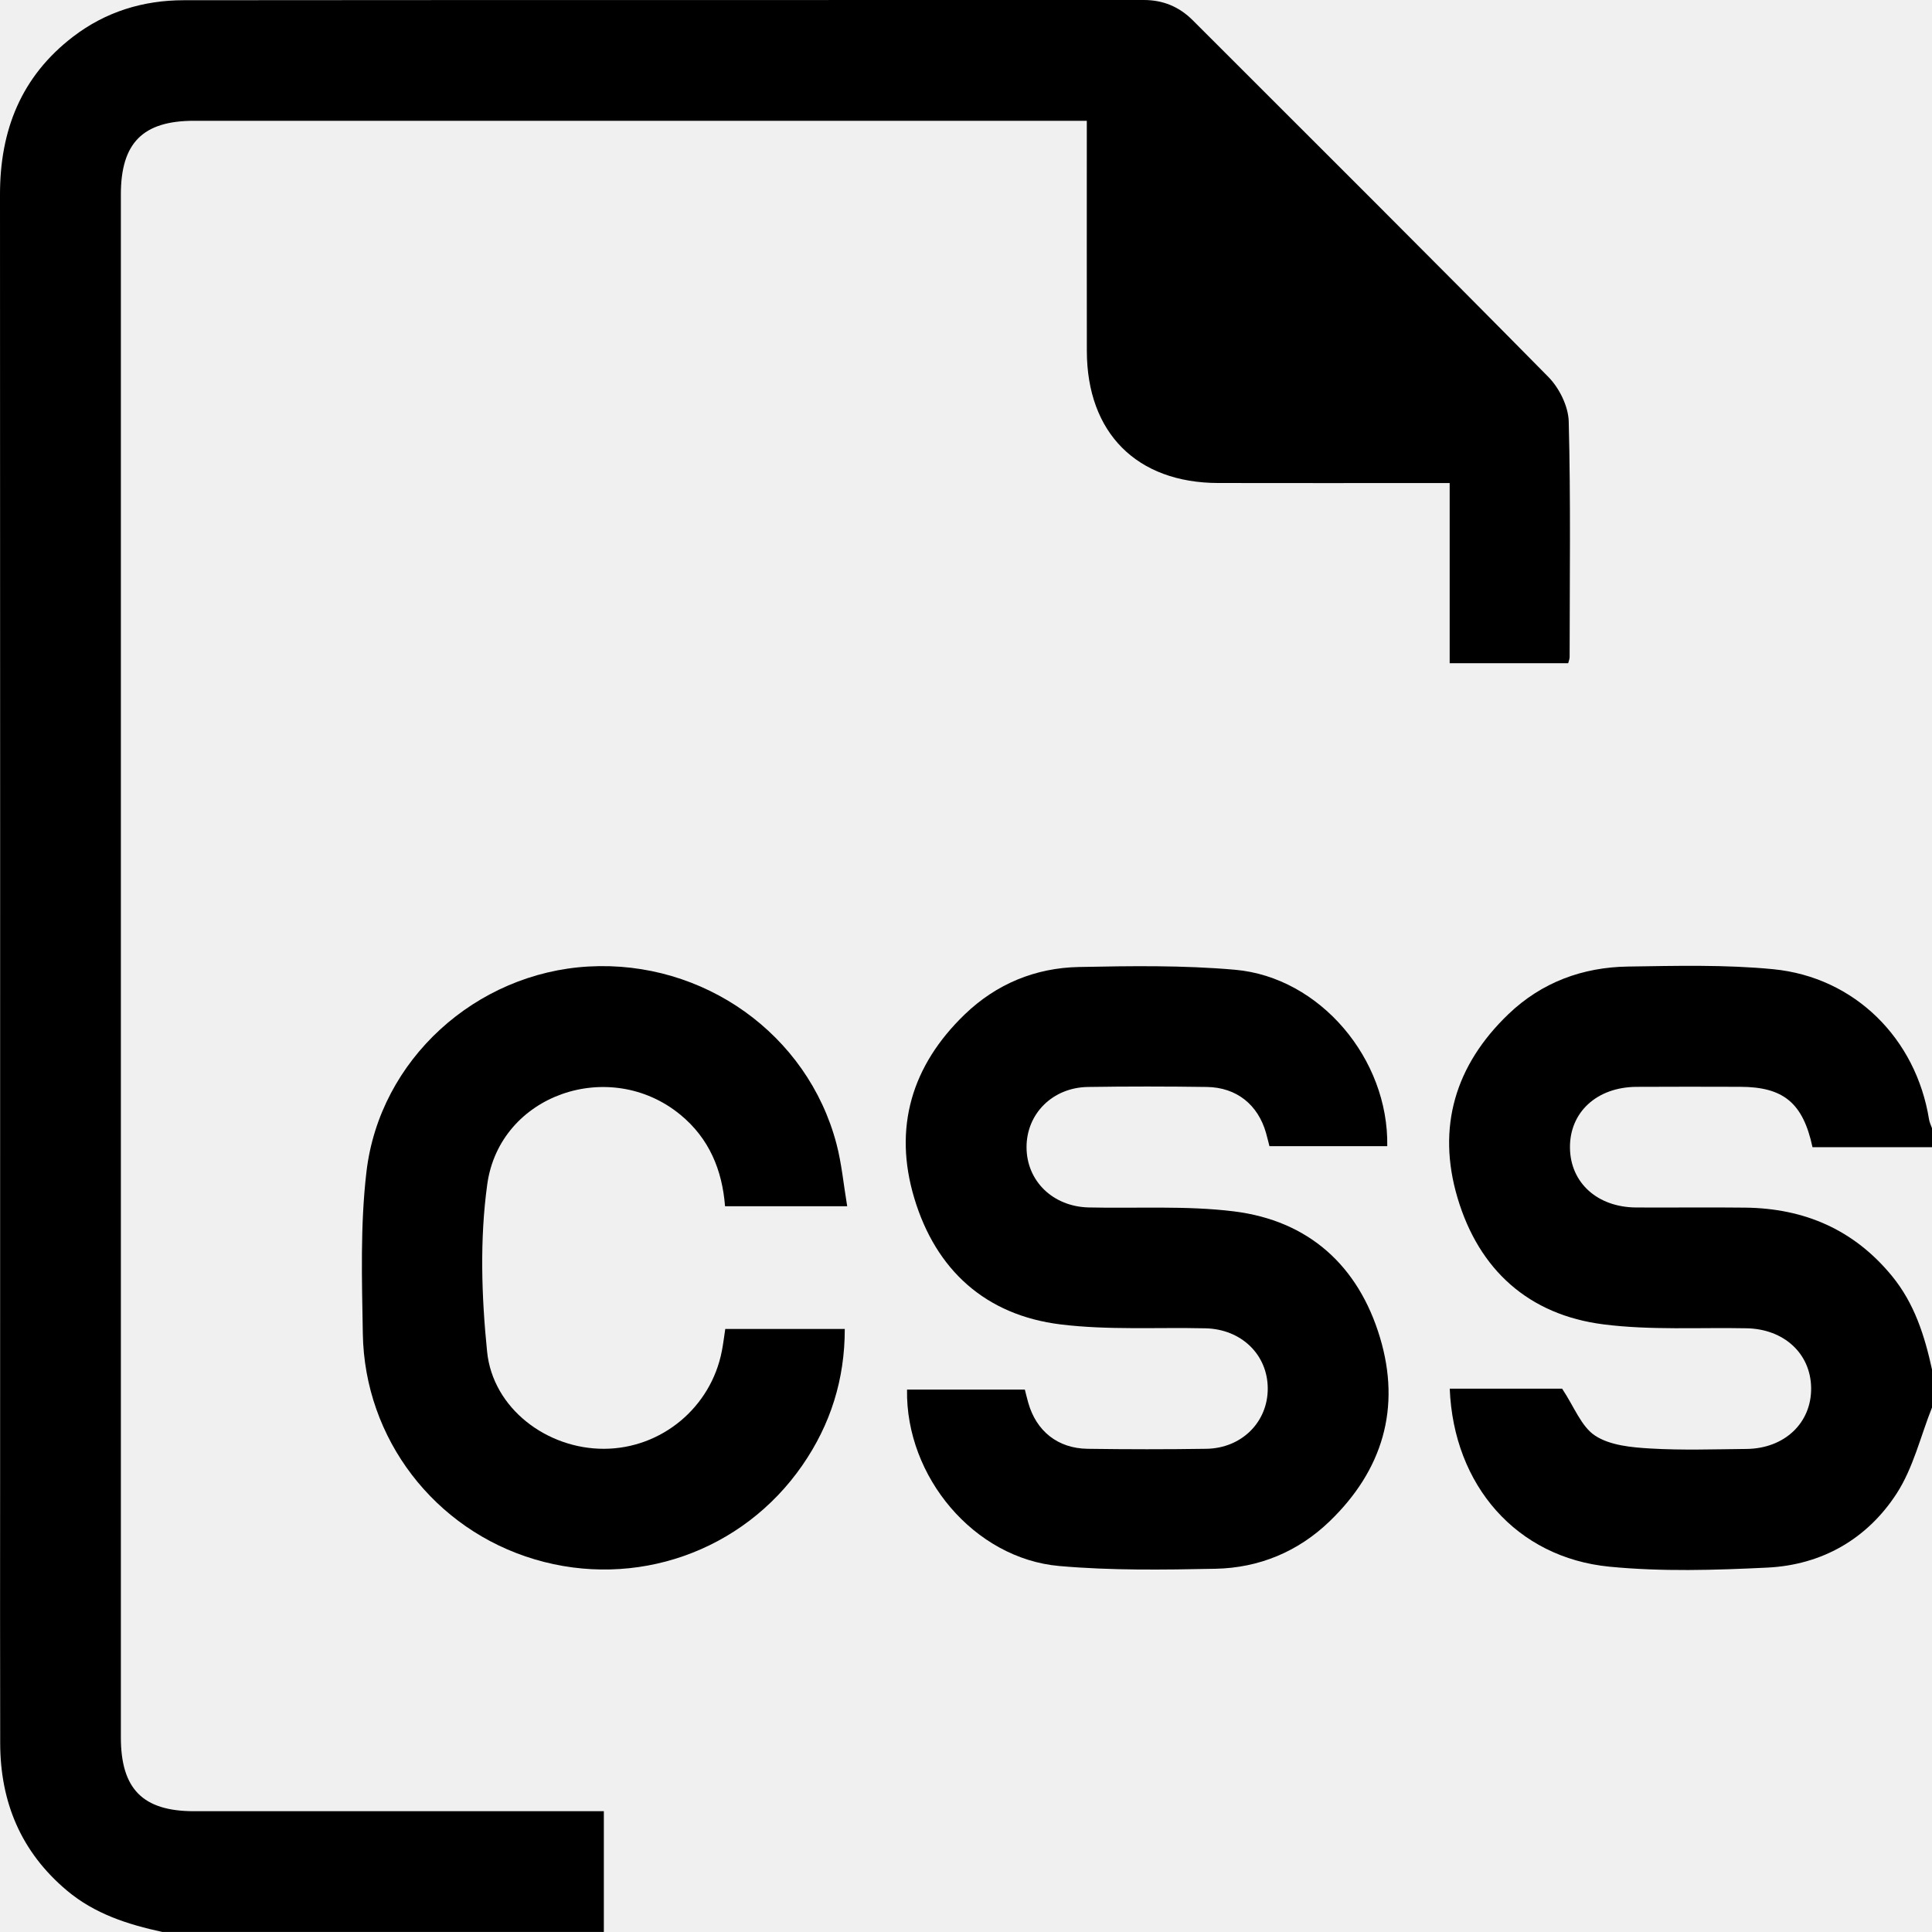
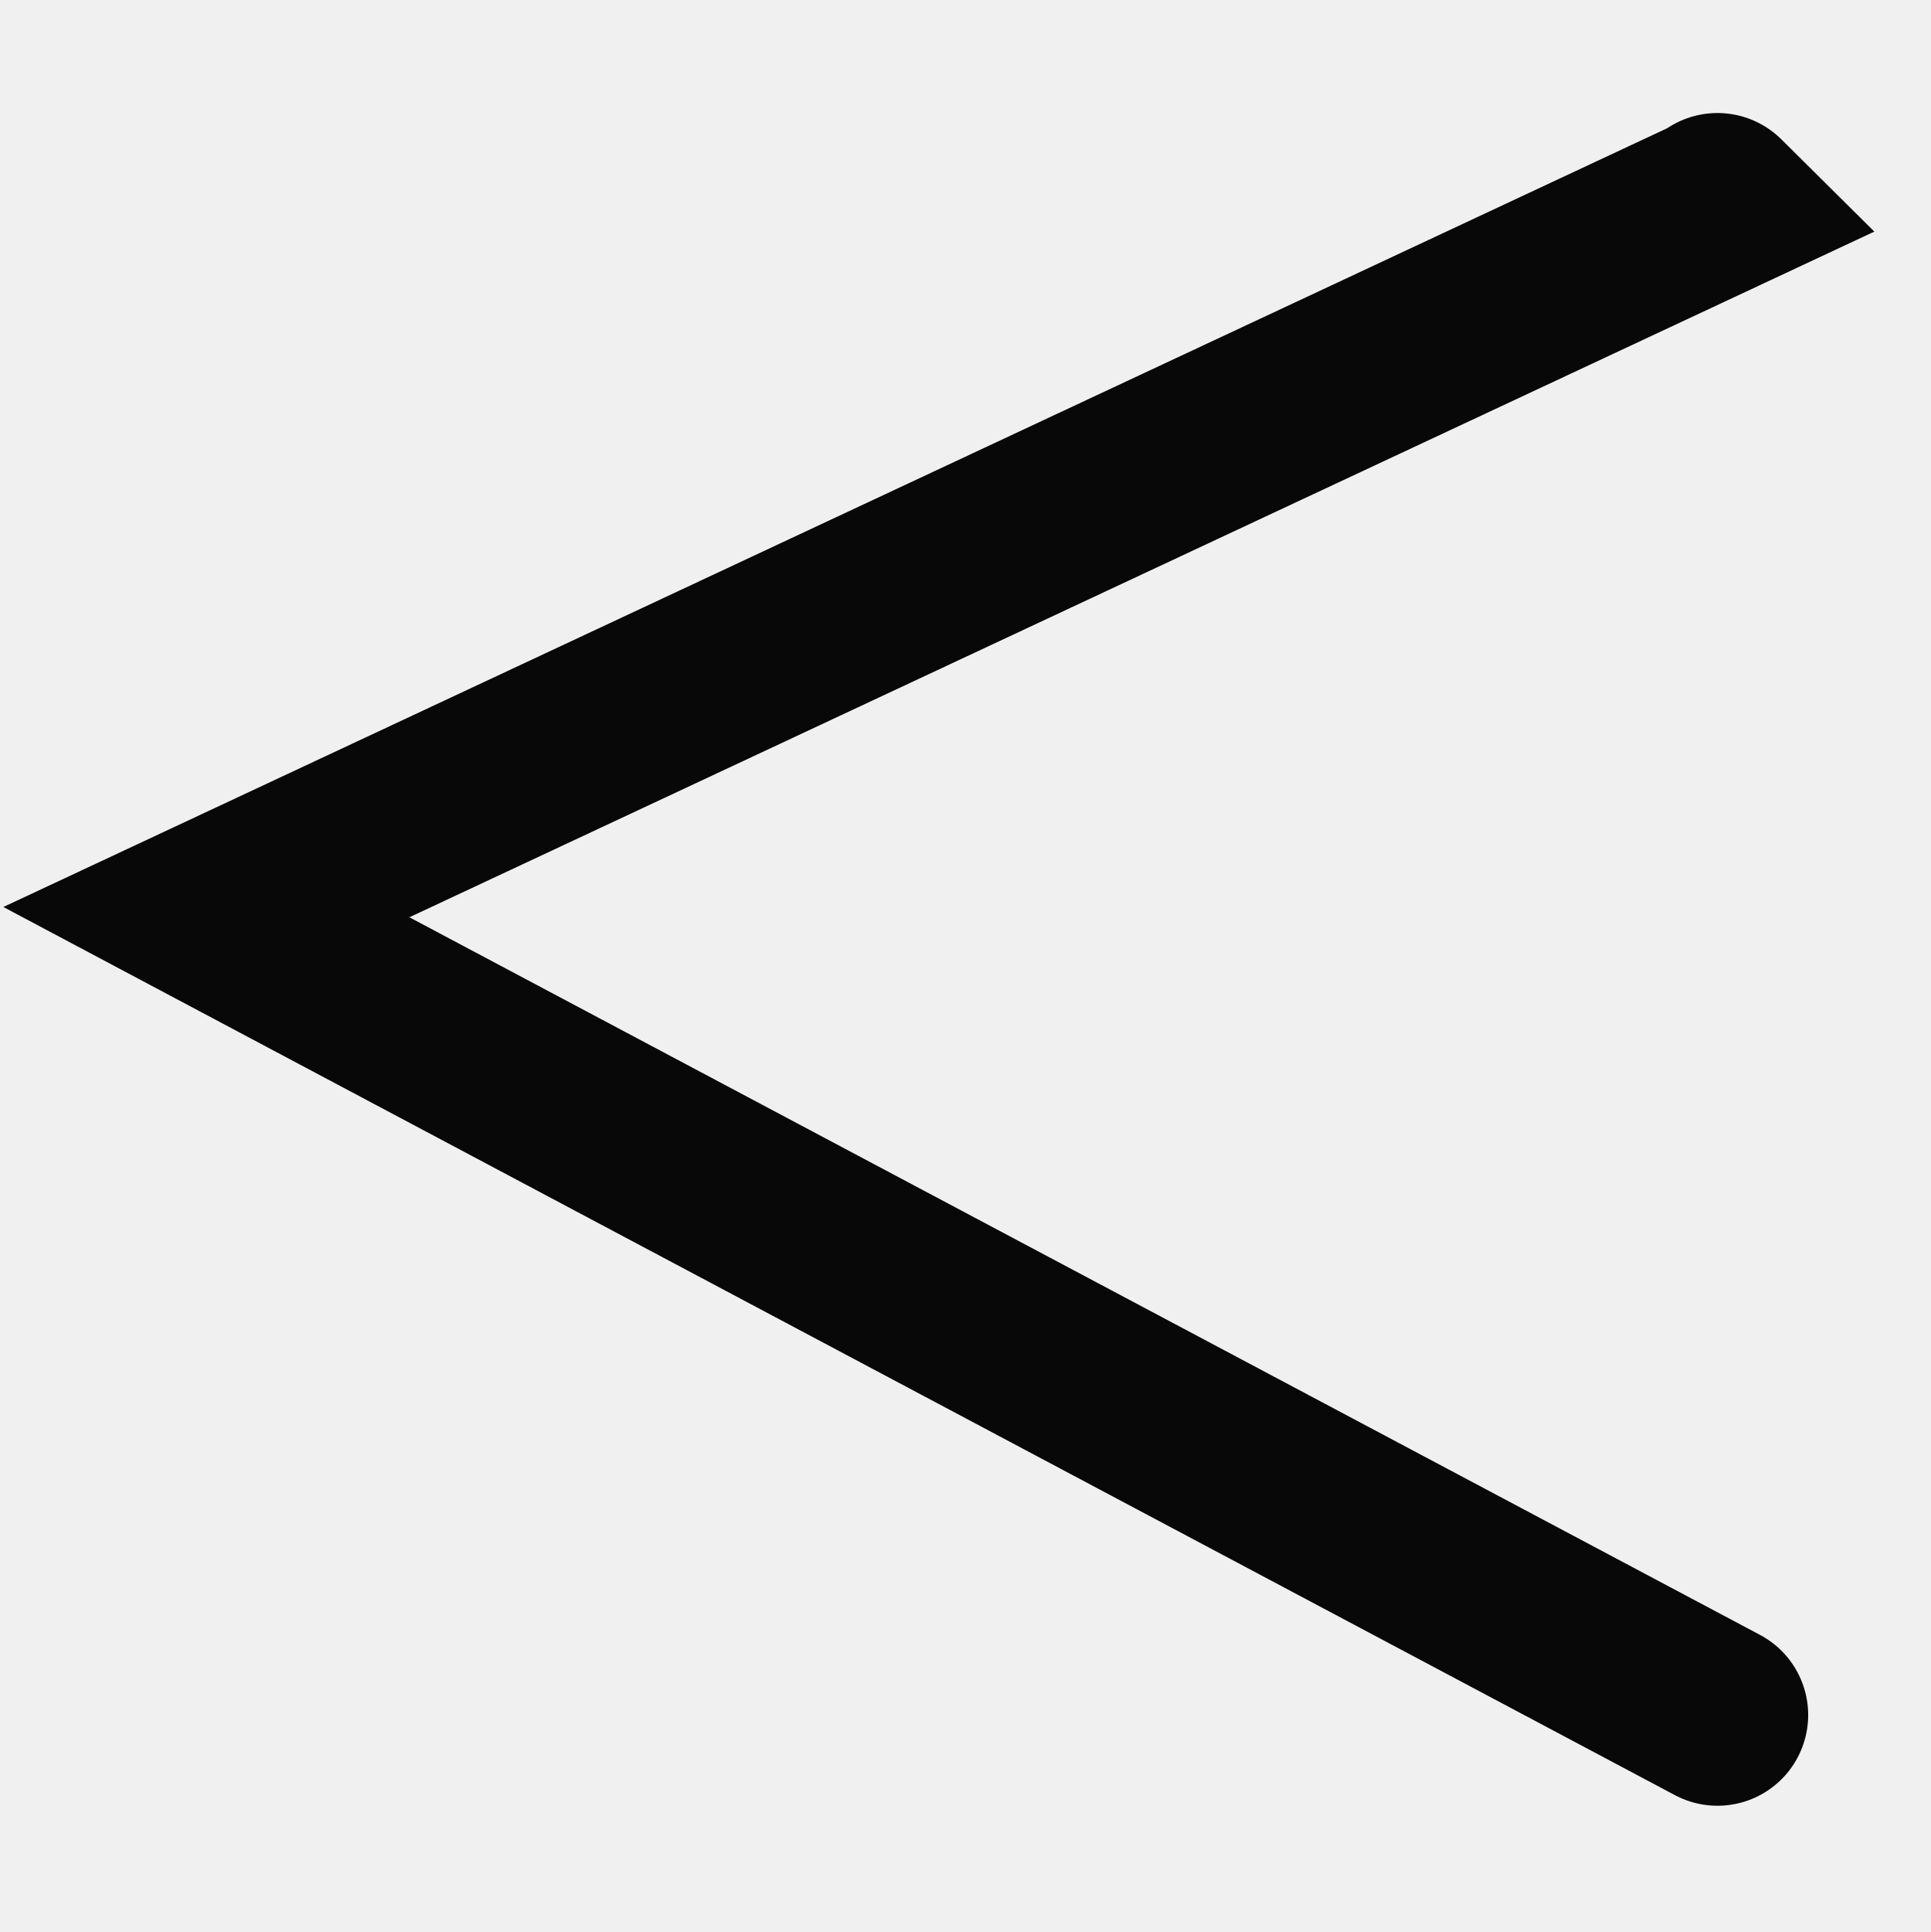
- <svg xmlns="http://www.w3.org/2000/svg" version="1.1" x="0px" y="0px" width="511.03px" height="511.02px" viewBox="0 0 511.03 511.02" style="enable-background:new 0 0 511.03 511.02;" xml:space="preserve">
-   <defs>
- </defs>
-   <g id="mlEKZo.tif_1_">
-     <g>
-       <path d="M42.95,511.02c-9.13-1.98-17.86-4.76-25.23-10.94C5.55,489.86,0.08,476.69,0.05,461.07c-0.06-23.12-0.02-46.23-0.02-69.35    C0.03,278.29,0.06,164.87,0,51.45c-0.01-16.98,5.58-31.2,19.31-41.73c8.63-6.62,18.56-9.65,29.28-9.66    C133.24-0.02,217.89,0.03,302.54,0c5.12,0,9.38,1.79,12.96,5.37c31.4,31.4,62.88,62.71,94.05,94.33    c2.89,2.93,5.28,7.76,5.39,11.77c0.54,20.77,0.25,41.57,0.24,62.36c0,0.46-0.21,0.92-0.38,1.6c-10.3,0-20.55,0-31.35,0    c0-15.69,0-31.38,0-47.66c-2.31,0-4.08,0-5.84,0c-18.46,0-36.92,0.03-55.38-0.01c-21.55-0.04-34.72-13.27-34.75-34.91    c-0.03-18.29-0.01-36.59-0.01-54.88c0-1.8,0-3.6,0-6.02c-2.11,0-3.88,0-5.64,0c-76.83,0-153.67,0-230.5,0    c-13.54,0-19.36,5.85-19.36,19.48c0,136.04,0,272.08,0,408.12c0,13.65,5.81,19.52,19.31,19.53c34.09,0.01,68.19,0,102.28,0    c1.81,0,3.63,0,6.16,0c0,10.8,0,21.37,0,31.94C120.79,511.02,81.87,511.02,42.95,511.02z" />
-       <path d="M511.03,372.29c-3.03,7.63-4.96,15.98-9.34,22.74c-7.79,12.03-19.75,18.9-34.17,19.61c-13.91,0.68-27.99,1.11-41.81-0.24    c-24.54-2.4-41.23-21.47-42.24-47.09c5.22,0,10.45,0,15.68,0c5.14,0,10.29,0,14.04,0c3.22,4.82,5.07,10.06,8.77,12.46    c3.94,2.56,9.59,3.08,14.56,3.37c8.45,0.5,16.95,0.2,25.43,0.12c10.1-0.1,17.24-6.91,17.11-16.18    c-0.13-9.06-7.18-15.55-17.07-15.74c-12.62-0.25-25.38,0.55-37.83-1.03c-19.8-2.51-32.97-14.42-38.63-33.46    c-5.55-18.68-0.6-35.13,13.46-48.6c8.78-8.42,19.64-12.42,31.66-12.59c12.78-0.19,25.66-0.53,38.35,0.7    c21.6,2.1,37.82,18.36,41.25,39.75c0.13,0.8,0.52,1.56,0.79,2.34c0,1.66,0,3.33,0,4.99c-10.58,0-21.16,0-31.62,0    c-2.51-11.72-7.7-15.95-19.14-15.97c-9.13-0.02-18.27-0.05-27.4,0.01c-10.51,0.06-17.73,6.72-17.61,16.15    c0.11,9.22,7.25,15.7,17.5,15.76c9.63,0.06,19.26-0.08,28.9,0.04c15.61,0.19,28.69,5.8,38.76,18.07    c5.98,7.29,8.67,15.87,10.62,24.83C511.03,365.64,511.03,368.96,511.03,372.29z" />
-       <path d="M366.94,303.17c-10.25,0-20.52,0-31.16,0c-0.27-1.04-0.56-2.26-0.9-3.47c-2.12-7.5-7.8-12.08-15.67-12.19    c-10.47-0.15-20.95-0.16-31.43,0c-9.39,0.14-16.31,7.12-16.25,16.02c0.05,8.89,6.99,15.63,16.44,15.85    c12.79,0.3,25.71-0.52,38.34,1.03c19.84,2.44,33,14.37,38.71,33.38c5.61,18.66,0.68,35.13-13.36,48.64    c-8.35,8.04-18.67,12.29-30.15,12.52c-13.77,0.28-27.64,0.48-41.34-0.73c-22.45-1.98-40.66-23.6-40.25-46.66    c10.25,0,20.52,0,31.16,0c0.27,1.04,0.56,2.26,0.9,3.47c2.12,7.5,7.8,12.08,15.67,12.19c10.47,0.15,20.95,0.16,31.43,0    c9.39-0.14,16.31-7.12,16.25-16.02c-0.05-8.89-6.99-15.63-16.44-15.85c-12.79-0.3-25.71,0.52-38.34-1.03    c-19.84-2.44-33-14.37-38.71-33.38c-5.61-18.66-0.68-35.13,13.36-48.64c8.35-8.04,18.66-12.29,30.15-12.52    c13.77-0.28,27.64-0.48,41.34,0.73C349.14,258.49,367.35,280.11,366.94,303.17z" />
-       <path d="M191.84,351.52c10.62,0,20.88,0,31.61,0c0.01,13.36-3.78,25.3-11.21,36.05c-15.82,22.89-44.19,32.8-70.81,24.89    c-26.47-7.87-45-31.85-45.46-59.67c-0.24-14.28-0.7-28.7,0.96-42.83c3.49-29.74,28.99-52.63,58.76-54.31    c30.37-1.71,57.92,17.89,65.56,46.89c1.38,5.24,1.87,10.71,2.84,16.52c-11.16,0-21.55,0-32.31,0    c-0.75-9.57-4.17-17.92-11.82-24.21c-18.64-15.31-47.79-5.4-51.08,18.43c-2,14.5-1.52,29.61-0.04,44.23    c1.52,15.05,15.86,25.78,30.98,25.71c15.16-0.07,28.25-10.95,31.12-25.89C191.29,355.55,191.51,353.73,191.84,351.52z" />
+ <svg xmlns="http://www.w3.org/2000/svg" version="1.1" x="0px" y="0px" viewBox="0 0 510.7 511.1" style="enable-background:new 0 0 510.7 511.1;" xml:space="preserve">
+   <style type="text/css">
+ 	.st0{display:none;}
+ 	.st1{display:inline;}
+ 	.st2{display:inline;fill:#080808;}
+ 	.st3{display:inline;fill:#FFFFFF;}
+ 	.st4{fill:none;stroke:#080808;stroke-width:48;stroke-linecap:round;stroke-miterlimit:10;}
+ </style>
+   <g id="Layer_1" class="st0">
+     <g id="zQzsVR.tif_1_" class="st1">
+       <g>
+         <path d="M307.4,0c4,3.1,8.4,5.8,12,9.4c29.6,29.4,59,59,88.7,88.4c4.9,4.9,7.3,10.2,7.2,17.2c-0.3,19.9-0.1,39.9-0.1,60.2     c-10.6,0-21,0-31.9,0c0-15.7,0-31.4,0-47.5c-2.3,0-4.1,0-5.9,0c-18.6,0-37.3,0.1-55.9,0c-20.6-0.1-34-13.4-34.1-34.1     c-0.1-18.6,0-37.3,0-55.9c0-1.8,0-3.6,0-5.9c-2.2,0-4,0-5.8,0c-76.7,0-153.4,0-230,0c-13.9,0-19.7,5.7-19.7,19.7     c0,135.9,0,271.8,0,407.6c0,14.2,5.7,19.8,20,19.8c33.9,0,67.9,0,101.8,0c1.8,0,3.6,0,5.6,0c0,10.7,0,20.9,0,31.9     c-1.6,0-3.4,0-5.1,0c-34.4,0-68.9-0.3-103.3,0.1c-26.5,0.3-47.3-17.6-50.4-41.6c-0.1-0.5-0.4-0.9-0.6-1.4C0,326.4,0,184.6,0,42.9     c0.3-0.8,0.7-1.5,0.8-2.3C2.6,28.7,8.3,19,17.5,11.1C24.8,4.8,33.7,2,42.9,0C131.1,0,219.2,0,307.4,0z" />
+         <path d="M415.2,415.1c-10.9,0-21,0-31.6,0c0-34.6,0-69.1,0-104.7c-1.7,1.4-2.7,2-3.5,2.8c-5.7,5.6-11.3,11.3-17,16.8     c-7.4,7-16.2,6.9-23.5-0.1c-3.2-3.1-6.4-6.3-9.5-9.5c-3.1-3.2-6.1-6.5-10.2-10.9c0,36,0,70.5,0,105.3c-10.9,0-21.2,0-32,0     c-0.1-1.4-0.2-2.9-0.2-4.3c0-45.6,0-91.1,0-136.7c0-1.8,0-3.7,0.4-5.5c1.4-5.9,4.9-10,10.8-11.9c6.4-2,11.8-0.2,16.4,4.3     c10.6,10.5,21.2,21.1,31.8,31.7c1.3,1.3,2.4,2.8,4,4.6c1.6-1.5,2.8-2.6,3.9-3.7c10.4-10.3,20.7-20.7,31.1-31     c6.6-6.6,13-8.4,19.7-5.4c7.5,3.4,9.7,9.7,9.7,17.5c-0.1,45.2,0,90.5,0,135.7C415.2,411.7,415.2,413.2,415.2,415.1z" />
+         <path d="M64.2,255.7c10.6,0,20.8,0,31.5,0c0,21.1,0,42,0,63.3c10.7,0,21.1,0,32,0c0-21,0-42,0-63.3c10.8,0,21,0,31.6,0     c0,52.9,0,105.9,0,159.1c-10.4,0-20.7,0-31.5,0c0-21.1,0-42,0-63.2c-10.7,0-21.1,0-32,0c0,21,0,42,0,63.3c-10.8,0-21,0-31.6,0     C64.2,362,64.2,309,64.2,255.7z" />
+         <path d="M239.7,415c-11.1,0-21.4,0-31.9,0c0-42.4,0-84.6,0-127.2c-10.7,0-21.1,0-31.8,0c0-10.9,0-21.2,0-31.9     c31.7,0,63.3,0,95.2,0c0,10.4,0,20.6,0,31.4c-10.3,0-20.6,0-31.5,0C239.7,330,239.7,372.3,239.7,415z" />
+         <path d="M462.9,383.3c16.4,0,32,0,47.8,0c0,10.6,0,20.8,0,31.5c-1.1,0.1-2.4,0.4-3.7,0.4c-19.5,0-38.9,0.1-58.3,0     c-11,0-17.5-6.4-17.5-17.2c0-46.5,0-93.1,0-139.6c0-0.7,0.1-1.3,0.1-2.4c10.4,0,20.7,0,31.6,0C462.9,298,462.9,340.3,462.9,383.3     z" />
+       </g>
    </g>
  </g>
+   <g id="Layer_2" class="st0">
+     <circle class="st2" cx="160.9" cy="164.7" r="160" />
+     <circle class="st2" cx="431.2" cy="81.7" r="80" />
+   </g>
+   <g id="Layer_3" class="st0">
+     <circle class="st3" cx="161.2" cy="165" r="106.7" />
+     <circle class="st3" cx="431.2" cy="81.7" r="53.3" />
+     <circle class="st2" cx="391.1" cy="391.7" r="120" />
+     <circle class="st3" cx="391.3" cy="394.2" r="80" />
+     <circle class="st2" cx="391.1" cy="391.7" r="120" />
+     <circle class="st3" cx="391.3" cy="394.2" r="80" />
+     <circle class="st2" cx="120.9" cy="404.5" r="40" />
+     <circle class="st3" cx="121" cy="405.3" r="26.7" />
+     <rect x="-237" y="-10" style="display:inline;fill:none;" width="199" height="255" />
+   </g>
+   <g id="Layer_4">
+     <path class="st4" d="M454.4,53.9c0.1,0.1,0.1,0.1,0.2,0.2l-400,187.2l399.8,212.4" />
+   </g>
</svg>
